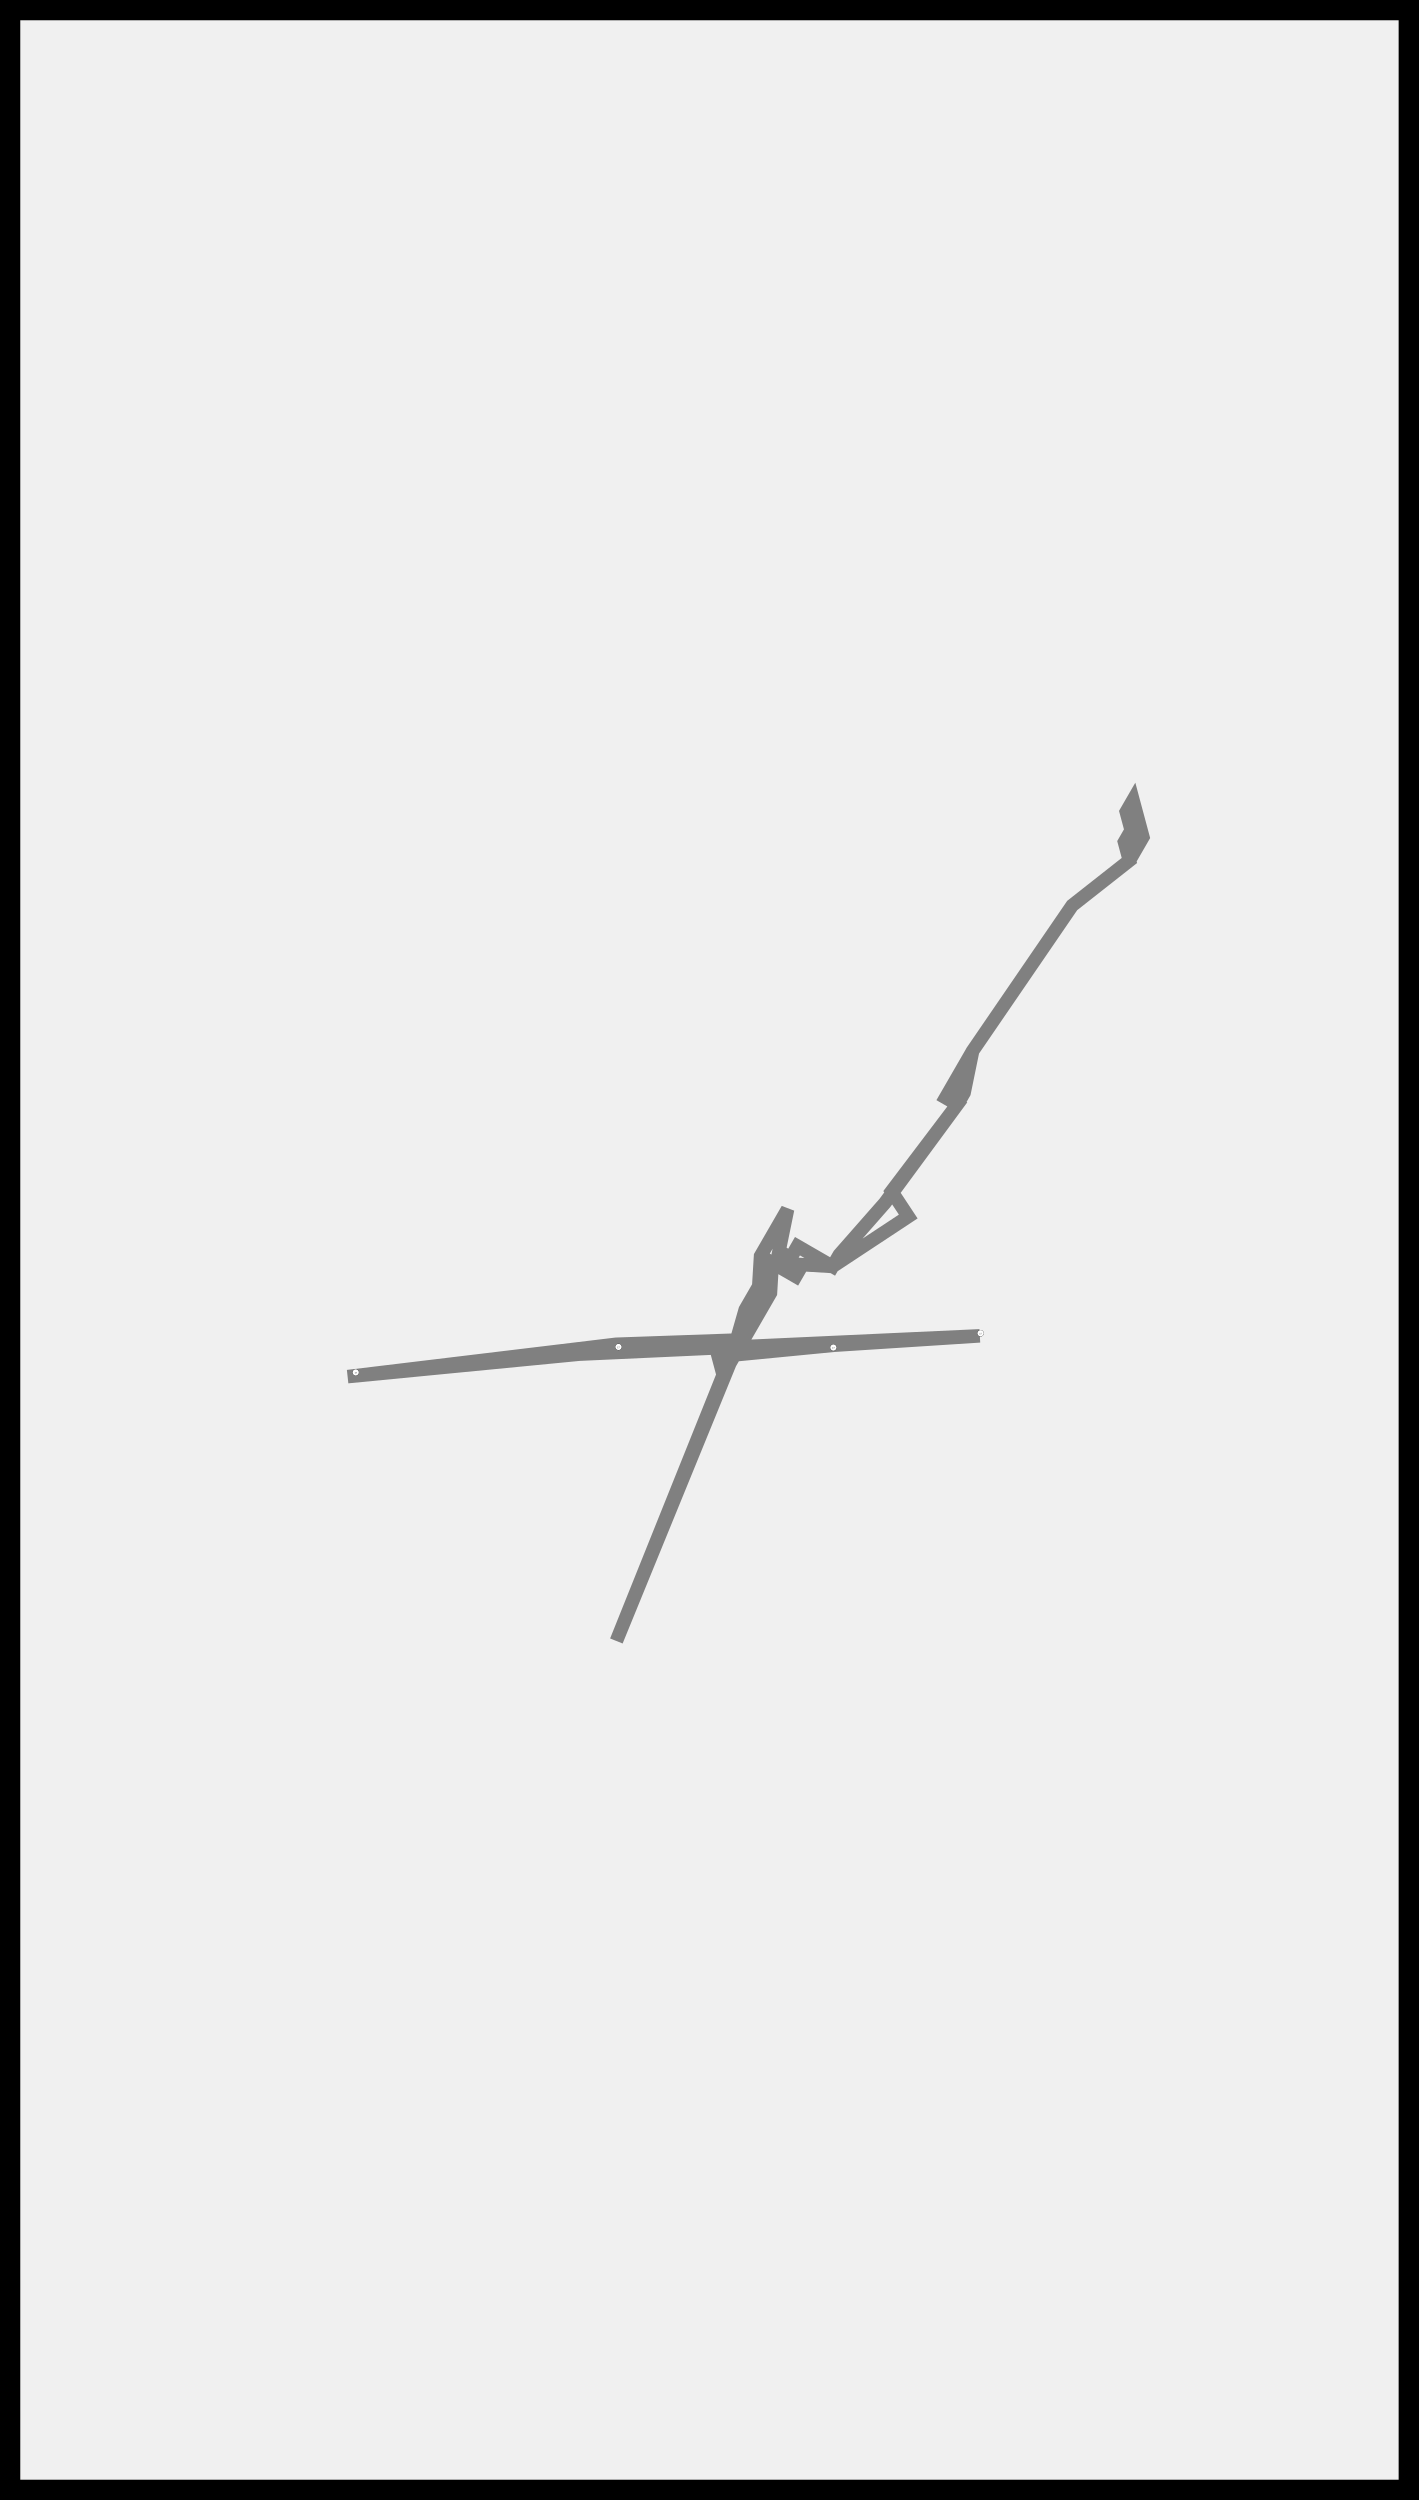
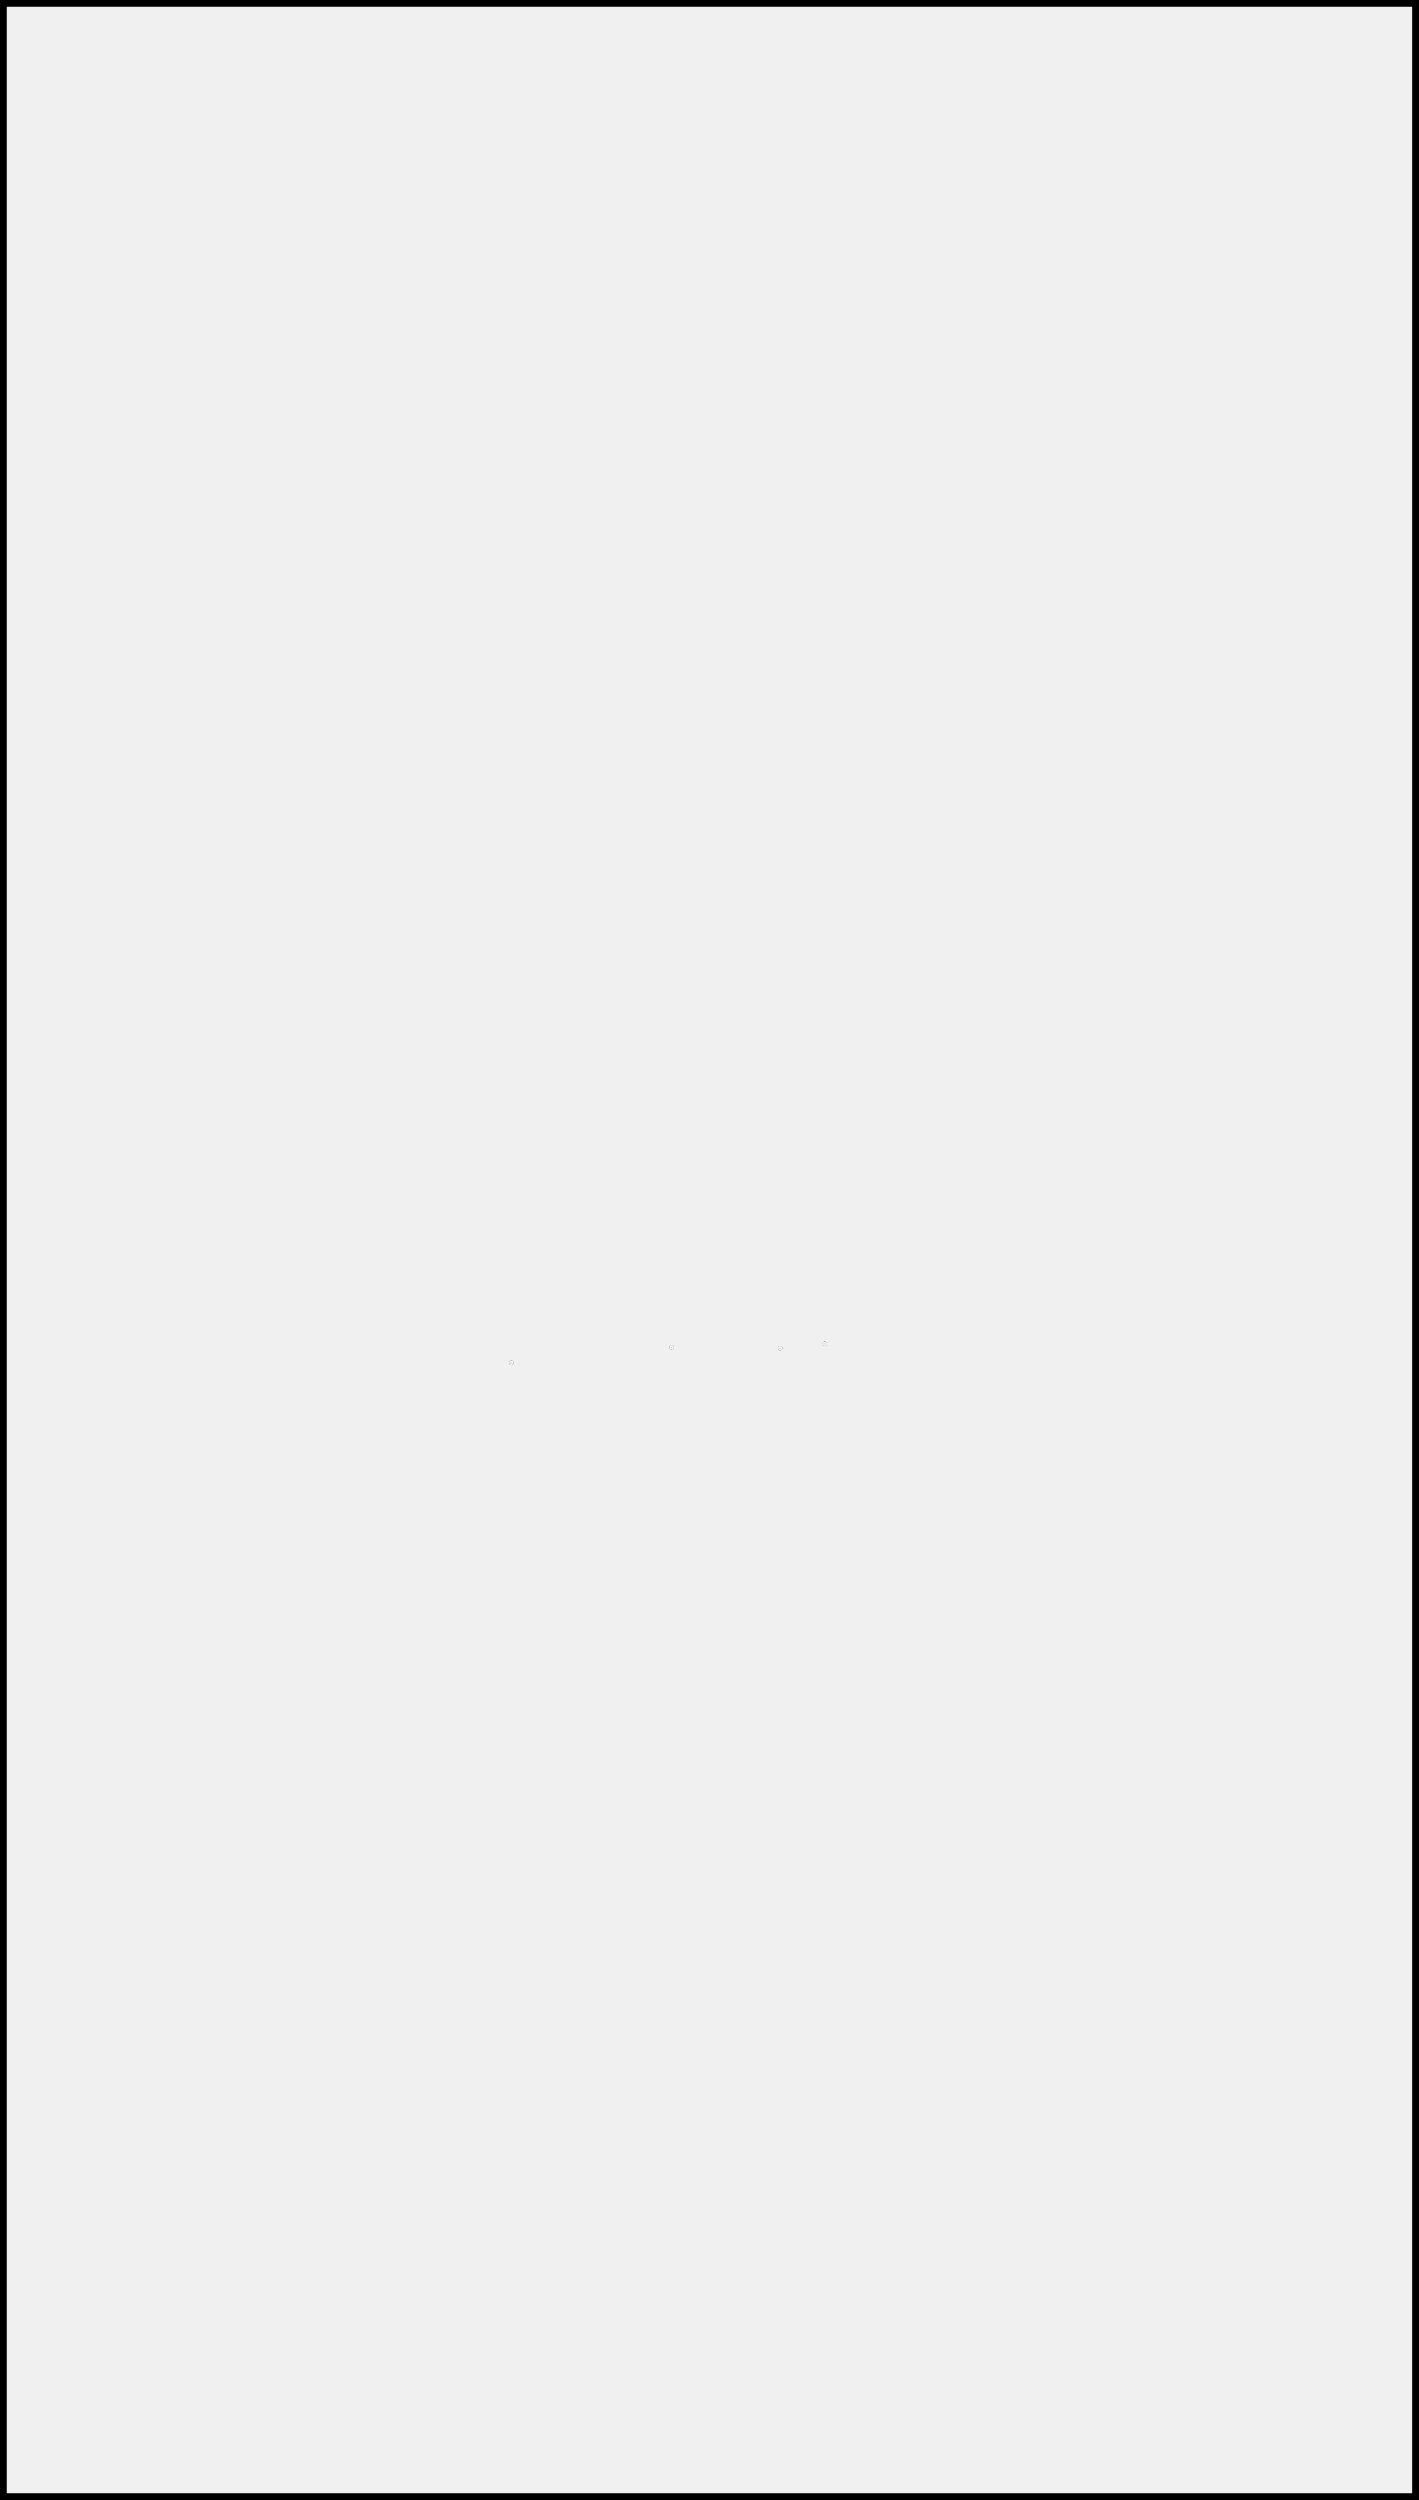
<svg xmlns="http://www.w3.org/2000/svg" width="1050" height="1850">
  <g transform="translate(525 925) rotate(30) scale(10000 -10000) translate(-106.8125 6.5925)">
-     <path d="M106.76 -6.5 L106.865 -6.5 L106.865 -6.685 L106.76 -6.685 Z" fill="none" stroke="black" stroke-width="0.003" transform="translate(106.8125 -6.5925) rotate(30) translate(-106.8125 6.5925)" />
-     <path d="M106.794 -6.614 L106.81 -6.602 L106.818 -6.597 L106.818 -6.598 L106.818 -6.599 L106.817 -6.595 L106.817 -6.593 L106.816 -6.591 L106.816 -6.587 L106.817 -6.59 L106.818 -6.59 L106.818 -6.589 L106.821 -6.589 L106.821 -6.588 L106.822 -6.583 L106.822 -6.583 L106.823 -6.574 L106.822 -6.574 L106.822 -6.57 L106.823 -6.557 L106.825 -6.552 L106.824 -6.551 L106.824 -6.55 L106.823 -6.549 L106.823 -6.548 L106.824 -6.549 L106.824 -6.549 L106.825 -6.55 L106.825 -6.552 L106.823 -6.557 L106.822 -6.57 L106.823 -6.573 L106.823 -6.574 L106.822 -6.582 L106.824 -6.583 L106.821 -6.589 L106.821 -6.589 L106.819 -6.59 L106.819 -6.591 L106.817 -6.591 L106.818 -6.593 L106.818 -6.595 L106.818 -6.599 L106.821 -6.621 L106.818 -6.6 L106.817 -6.599 L106.824 -6.594 L106.833 -6.588 L106.808 -6.604 Z" stroke="grey" stroke-width="0.001" fill="none" />
-     <circle cx="106.794" cy="-12.614" r="15" transform="translate(106.7944 -6.613514) scale(0.000015 -0.000015) translate(-106.7944 6.613514) translate(106.8125 -6.5925) rotate(-30) translate(-106.8125 6.5925)" fill="white" stroke="black" stroke-width="2" />
-     <circle cx="106.81" cy="-12.602" r="15" transform="translate(106.8103 -6.602157) scale(0.000015 -0.000015) translate(-106.8103 6.602157) translate(106.8125 -6.5925) rotate(-30) translate(-106.8125 6.5925)" fill="white" stroke="black" stroke-width="2" />
-     <circle cx="106.824" cy="-12.594" r="15" transform="translate(106.8241 -6.594243) scale(0.000015 -0.000015) translate(-106.8241 6.594243) translate(106.8125 -6.5925) rotate(-30) translate(-106.8125 6.5925)" fill="white" stroke="black" stroke-width="2" />
-     <circle cx="106.833" cy="-12.588" r="15" transform="translate(106.833 -6.587886) scale(0.000015 -0.000015) translate(-106.833 6.587886) translate(106.8125 -6.5925) rotate(-30) translate(-106.8125 6.5925)" fill="white" stroke="black" stroke-width="2" />
-     <circle cx="106.794" cy="-12.614" r="15" transform="translate(106.7944 -6.613514) scale(0.000015 -0.000015) translate(-106.7944 6.613514) translate(106.8125 -6.5925) rotate(-30) translate(-106.8125 6.5925)" fill="white" stroke="none" />
-     <circle cx="106.81" cy="-12.602" r="15" transform="translate(106.8103 -6.602157) scale(0.000015 -0.000015) translate(-106.8103 6.602157) translate(106.8125 -6.5925) rotate(-30) translate(-106.8125 6.5925)" fill="white" stroke="none" />
-     <circle cx="106.824" cy="-12.594" r="15" transform="translate(106.8241 -6.594243) scale(0.000015 -0.000015) translate(-106.8241 6.594243) translate(106.8125 -6.5925) rotate(-30) translate(-106.8125 6.5925)" fill="white" stroke="none" />
-     <circle cx="106.833" cy="-12.588" r="15" transform="translate(106.833 -6.587886) scale(0.000015 -0.000015) translate(-106.833 6.587886) translate(106.8125 -6.5925) rotate(-30) translate(-106.8125 6.5925)" fill="white" stroke="none" />
-     <text x="106.794" y="-6.614" fill="black" text-anchor="middle" transform="translate(106.7944 -6.613514) scale(0.000015 -0.000015) translate(-106.7944 6.613514) translate(106.8125 -6.5925) rotate(-30) translate(-106.8125 6.5925)">17</text>
-     <text x="106.81" y="-6.602" fill="black" text-anchor="middle" transform="translate(106.8103 -6.602157) scale(0.000015 -0.000015) translate(-106.8103 6.602157) translate(106.8125 -6.5925) rotate(-30) translate(-106.8125 6.5925)">17</text>
-     <text x="106.824" y="-6.594" fill="black" text-anchor="middle" transform="translate(106.8241 -6.594243) scale(0.000015 -0.000015) translate(-106.8241 6.594243) translate(106.8125 -6.5925) rotate(-30) translate(-106.8125 6.5925)">17</text>
-     <text x="106.833" y="-6.588" fill="black" text-anchor="middle" transform="translate(106.833 -6.587886) scale(0.000015 -0.000015) translate(-106.833 6.587886) translate(106.8125 -6.5925) rotate(-30) translate(-106.8125 6.5925)">17</text>
+     <path d="M106.76 -6.5 L106.865 -6.5 L106.865 -6.685 L106.76 -6.685 Z" fill="none" stroke="black" stroke-width="0.001" transform="translate(106.8125 -6.5925) rotate(30) translate(-106.8125 6.5925)" />
+     <path d="M106.804 -6.607 L106.814 -6.6 L106.818 -6.598 L106.818 -6.599 L106.818 -6.599 L106.817 -6.595 L106.817 -6.593 L106.817 -6.591 L106.816 -6.587 L106.817 -6.591 L106.818 -6.59 L106.818 -6.589 L106.821 -6.589 L106.821 -6.589 L106.823 -6.583 L106.822 -6.583 L106.823 -6.574 L106.822 -6.574 L106.822 -6.57 L106.823 -6.557 L106.825 -6.552 L106.824 -6.55 L106.824 -6.55 L106.823 -6.549 L106.823 -6.548 L106.823 -6.549 L106.824 -6.549 L106.825 -6.55 L106.825 -6.552 L106.823 -6.557 L106.822 -6.57 L106.823 -6.573 L106.823 -6.574 L106.822 -6.583 L106.823 -6.583 L106.821 -6.589 L106.821 -6.589 L106.819 -6.59 L106.819 -6.59 L106.817 -6.591 L106.817 -6.593 L106.818 -6.595 L106.818 -6.6 L106.82 -6.612 L106.818 -6.6 L106.817 -6.598 L106.821 -6.596 L106.823 -6.594 L106.808 -6.604 Z" stroke="grey" stroke-width="0" fill="none" />
+     <circle cx="106.804" cy="-12.607" r="15" transform="translate(106.804 -6.607107) scale(0.00001 -0.00001) translate(-106.804 6.607107) translate(106.8125 -6.5925) rotate(-30) translate(-106.8125 6.5925)" fill="white" stroke="black" stroke-width="2" />
+     <circle cx="106.814" cy="-12.6" r="15" transform="translate(106.8137 -6.600178) scale(0.00001 -0.00001) translate(-106.8137 6.600178) translate(106.8125 -6.5925) rotate(-30) translate(-106.8125 6.5925)" fill="white" stroke="black" stroke-width="2" />
+     <circle cx="106.821" cy="-12.596" r="15" transform="translate(106.8207 -6.596222) scale(0.00001 -0.00001) translate(-106.8207 6.596222) translate(106.8125 -6.5925) rotate(-30) translate(-106.8125 6.5925)" fill="white" stroke="black" stroke-width="2" />
+     <circle cx="106.823" cy="-12.594" r="15" transform="translate(106.8234 -6.594293) scale(0.00001 -0.00001) translate(-106.8234 6.594293) translate(106.8125 -6.5925) rotate(-30) translate(-106.8125 6.5925)" fill="white" stroke="black" stroke-width="2" />
+     <circle cx="106.804" cy="-12.607" r="15" transform="translate(106.804 -6.607107) scale(0.00001 -0.00001) translate(-106.804 6.607107) translate(106.8125 -6.5925) rotate(-30) translate(-106.8125 6.5925)" fill="white" stroke="none" />
+     <circle cx="106.814" cy="-12.6" r="15" transform="translate(106.8137 -6.600178) scale(0.00001 -0.00001) translate(-106.8137 6.600178) translate(106.8125 -6.5925) rotate(-30) translate(-106.8125 6.5925)" fill="white" stroke="none" />
+     <circle cx="106.821" cy="-12.596" r="15" transform="translate(106.8207 -6.596222) scale(0.00001 -0.00001) translate(-106.8207 6.596222) translate(106.8125 -6.5925) rotate(-30) translate(-106.8125 6.5925)" fill="white" stroke="none" />
+     <circle cx="106.823" cy="-12.594" r="15" transform="translate(106.8234 -6.594293) scale(0.00001 -0.00001) translate(-106.8234 6.594293) translate(106.8125 -6.5925) rotate(-30) translate(-106.8125 6.5925)" fill="white" stroke="none" />
+     <text x="106.804" y="-6.607" fill="black" text-anchor="middle" transform="translate(106.804 -6.607107) scale(0.00001 -0.00001) translate(-106.804 6.607107) translate(106.8125 -6.5925) rotate(-30) translate(-106.8125 6.5925)">17</text>
+     <text x="106.814" y="-6.6" fill="black" text-anchor="middle" transform="translate(106.8137 -6.600178) scale(0.00001 -0.00001) translate(-106.8137 6.600178) translate(106.8125 -6.5925) rotate(-30) translate(-106.8125 6.5925)">17</text>
+     <text x="106.821" y="-6.596" fill="black" text-anchor="middle" transform="translate(106.8207 -6.596222) scale(0.00001 -0.00001) translate(-106.8207 6.596222) translate(106.8125 -6.5925) rotate(-30) translate(-106.8125 6.5925)">17</text>
+     <text x="106.823" y="-6.594" fill="black" text-anchor="middle" transform="translate(106.8234 -6.594293) scale(0.00001 -0.00001) translate(-106.8234 6.594293) translate(106.8125 -6.5925) rotate(-30) translate(-106.8125 6.5925)">17</text>
    <line x1="106.808" y1="-6.604" x2="106.814" y2="-6.601" style="stroke:rgb(255,0,0);stroke-width:0" />
    <line x1="106.814" y1="-6.601" x2="106.817" y2="-6.598" style="stroke:rgb(255,0,0);stroke-width:0" />
    <line x1="106.817" y1="-6.598" x2="106.818" y2="-6.598" style="stroke:rgb(255,0,0);stroke-width:0" />
    <line x1="106.818" y1="-6.598" x2="106.818" y2="-6.6" style="stroke:rgb(255,0,0);stroke-width:0" />
    <line x1="106.818" y1="-6.6" x2="106.818" y2="-6.6" style="stroke:rgb(255,0,0);stroke-width:0" />
    <line x1="106.818" y1="-6.6" x2="106.818" y2="-6.595" style="stroke:rgb(255,0,0);stroke-width:0" />
    <line x1="106.818" y1="-6.595" x2="106.817" y2="-6.593" style="stroke:rgb(255,0,0);stroke-width:0" />
    <line x1="106.817" y1="-6.593" x2="106.817" y2="-6.591" style="stroke:rgb(255,0,0);stroke-width:0" />
    <line x1="106.817" y1="-6.591" x2="106.816" y2="-6.587" style="stroke:rgb(255,0,0);stroke-width:0" />
    <line x1="106.816" y1="-6.587" x2="106.817" y2="-6.591" style="stroke:rgb(255,0,0);stroke-width:0" />
    <line x1="106.817" y1="-6.591" x2="106.819" y2="-6.59" style="stroke:rgb(255,0,0);stroke-width:0" />
    <line x1="106.819" y1="-6.59" x2="106.819" y2="-6.589" style="stroke:rgb(255,0,0);stroke-width:0" />
    <line x1="106.819" y1="-6.589" x2="106.821" y2="-6.589" style="stroke:rgb(255,0,0);stroke-width:0" />
    <line x1="106.821" y1="-6.589" x2="106.821" y2="-6.589" style="stroke:rgb(255,0,0);stroke-width:0" />
    <line x1="106.821" y1="-6.589" x2="106.823" y2="-6.583" style="stroke:rgb(255,0,0);stroke-width:0" />
    <line x1="106.823" y1="-6.583" x2="106.822" y2="-6.583" style="stroke:rgb(255,0,0);stroke-width:0" />
    <line x1="106.822" y1="-6.583" x2="106.823" y2="-6.574" style="stroke:rgb(255,0,0);stroke-width:0" />
    <line x1="106.823" y1="-6.574" x2="106.822" y2="-6.574" style="stroke:rgb(255,0,0);stroke-width:0" />
    <line x1="106.822" y1="-6.574" x2="106.822" y2="-6.57" style="stroke:rgb(255,0,0);stroke-width:0" />
    <line x1="106.822" y1="-6.57" x2="106.823" y2="-6.557" style="stroke:rgb(255,0,0);stroke-width:0" />
    <line x1="106.823" y1="-6.557" x2="106.825" y2="-6.552" style="stroke:rgb(255,0,0);stroke-width:0" />
    <line x1="106.825" y1="-6.552" x2="106.825" y2="-6.55" style="stroke:rgb(255,0,0);stroke-width:0" />
    <line x1="106.825" y1="-6.55" x2="106.824" y2="-6.549" style="stroke:rgb(255,0,0);stroke-width:0" />
    <line x1="106.824" y1="-6.549" x2="106.823" y2="-6.549" style="stroke:rgb(255,0,0);stroke-width:0" />
    <line x1="106.823" y1="-6.549" x2="106.823" y2="-6.548" style="stroke:rgb(255,0,0);stroke-width:0" />
    <line x1="106.823" y1="-6.548" x2="106.823" y2="-6.549" style="stroke:rgb(255,0,0);stroke-width:0" />
    <line x1="106.823" y1="-6.549" x2="106.824" y2="-6.549" style="stroke:rgb(255,0,0);stroke-width:0" />
    <line x1="106.824" y1="-6.549" x2="106.825" y2="-6.55" style="stroke:rgb(255,0,0);stroke-width:0" />
    <line x1="106.825" y1="-6.55" x2="106.825" y2="-6.552" style="stroke:rgb(255,0,0);stroke-width:0" />
    <line x1="106.825" y1="-6.552" x2="106.823" y2="-6.557" style="stroke:rgb(255,0,0);stroke-width:0" />
    <line x1="106.823" y1="-6.557" x2="106.822" y2="-6.57" style="stroke:rgb(255,0,0);stroke-width:0" />
    <line x1="106.822" y1="-6.57" x2="106.822" y2="-6.574" style="stroke:rgb(255,0,0);stroke-width:0" />
    <line x1="106.822" y1="-6.574" x2="106.823" y2="-6.574" style="stroke:rgb(255,0,0);stroke-width:0" />
    <line x1="106.823" y1="-6.574" x2="106.822" y2="-6.583" style="stroke:rgb(255,0,0);stroke-width:0" />
    <line x1="106.822" y1="-6.583" x2="106.823" y2="-6.583" style="stroke:rgb(255,0,0);stroke-width:0" />
    <line x1="106.823" y1="-6.583" x2="106.821" y2="-6.589" style="stroke:rgb(255,0,0);stroke-width:0" />
    <line x1="106.821" y1="-6.589" x2="106.821" y2="-6.589" style="stroke:rgb(255,0,0);stroke-width:0" />
    <line x1="106.821" y1="-6.589" x2="106.819" y2="-6.589" style="stroke:rgb(255,0,0);stroke-width:0" />
    <line x1="106.819" y1="-6.589" x2="106.819" y2="-6.59" style="stroke:rgb(255,0,0);stroke-width:0" />
    <line x1="106.819" y1="-6.59" x2="106.817" y2="-6.591" style="stroke:rgb(255,0,0);stroke-width:0" />
    <line x1="106.817" y1="-6.591" x2="106.817" y2="-6.593" style="stroke:rgb(255,0,0);stroke-width:0" />
    <line x1="106.817" y1="-6.593" x2="106.818" y2="-6.595" style="stroke:rgb(255,0,0);stroke-width:0" />
    <line x1="106.818" y1="-6.595" x2="106.818" y2="-6.6" style="stroke:rgb(255,0,0);stroke-width:0" />
    <line x1="106.818" y1="-6.6" x2="106.818" y2="-6.602" style="stroke:rgb(255,0,0);stroke-width:0" />
    <line x1="106.818" y1="-6.602" x2="106.818" y2="-6.6" style="stroke:rgb(255,0,0);stroke-width:0" />
    <line x1="106.818" y1="-6.6" x2="106.818" y2="-6.598" style="stroke:rgb(255,0,0);stroke-width:0" />
    <line x1="106.818" y1="-6.598" x2="106.817" y2="-6.598" style="stroke:rgb(255,0,0);stroke-width:0" />
    <line x1="106.817" y1="-6.598" x2="106.814" y2="-6.601" style="stroke:rgb(255,0,0);stroke-width:0" />
    <line x1="106.814" y1="-6.601" x2="106.808" y2="-6.604" style="stroke:rgb(255,0,0);stroke-width:0" />
  </g>
</svg>
